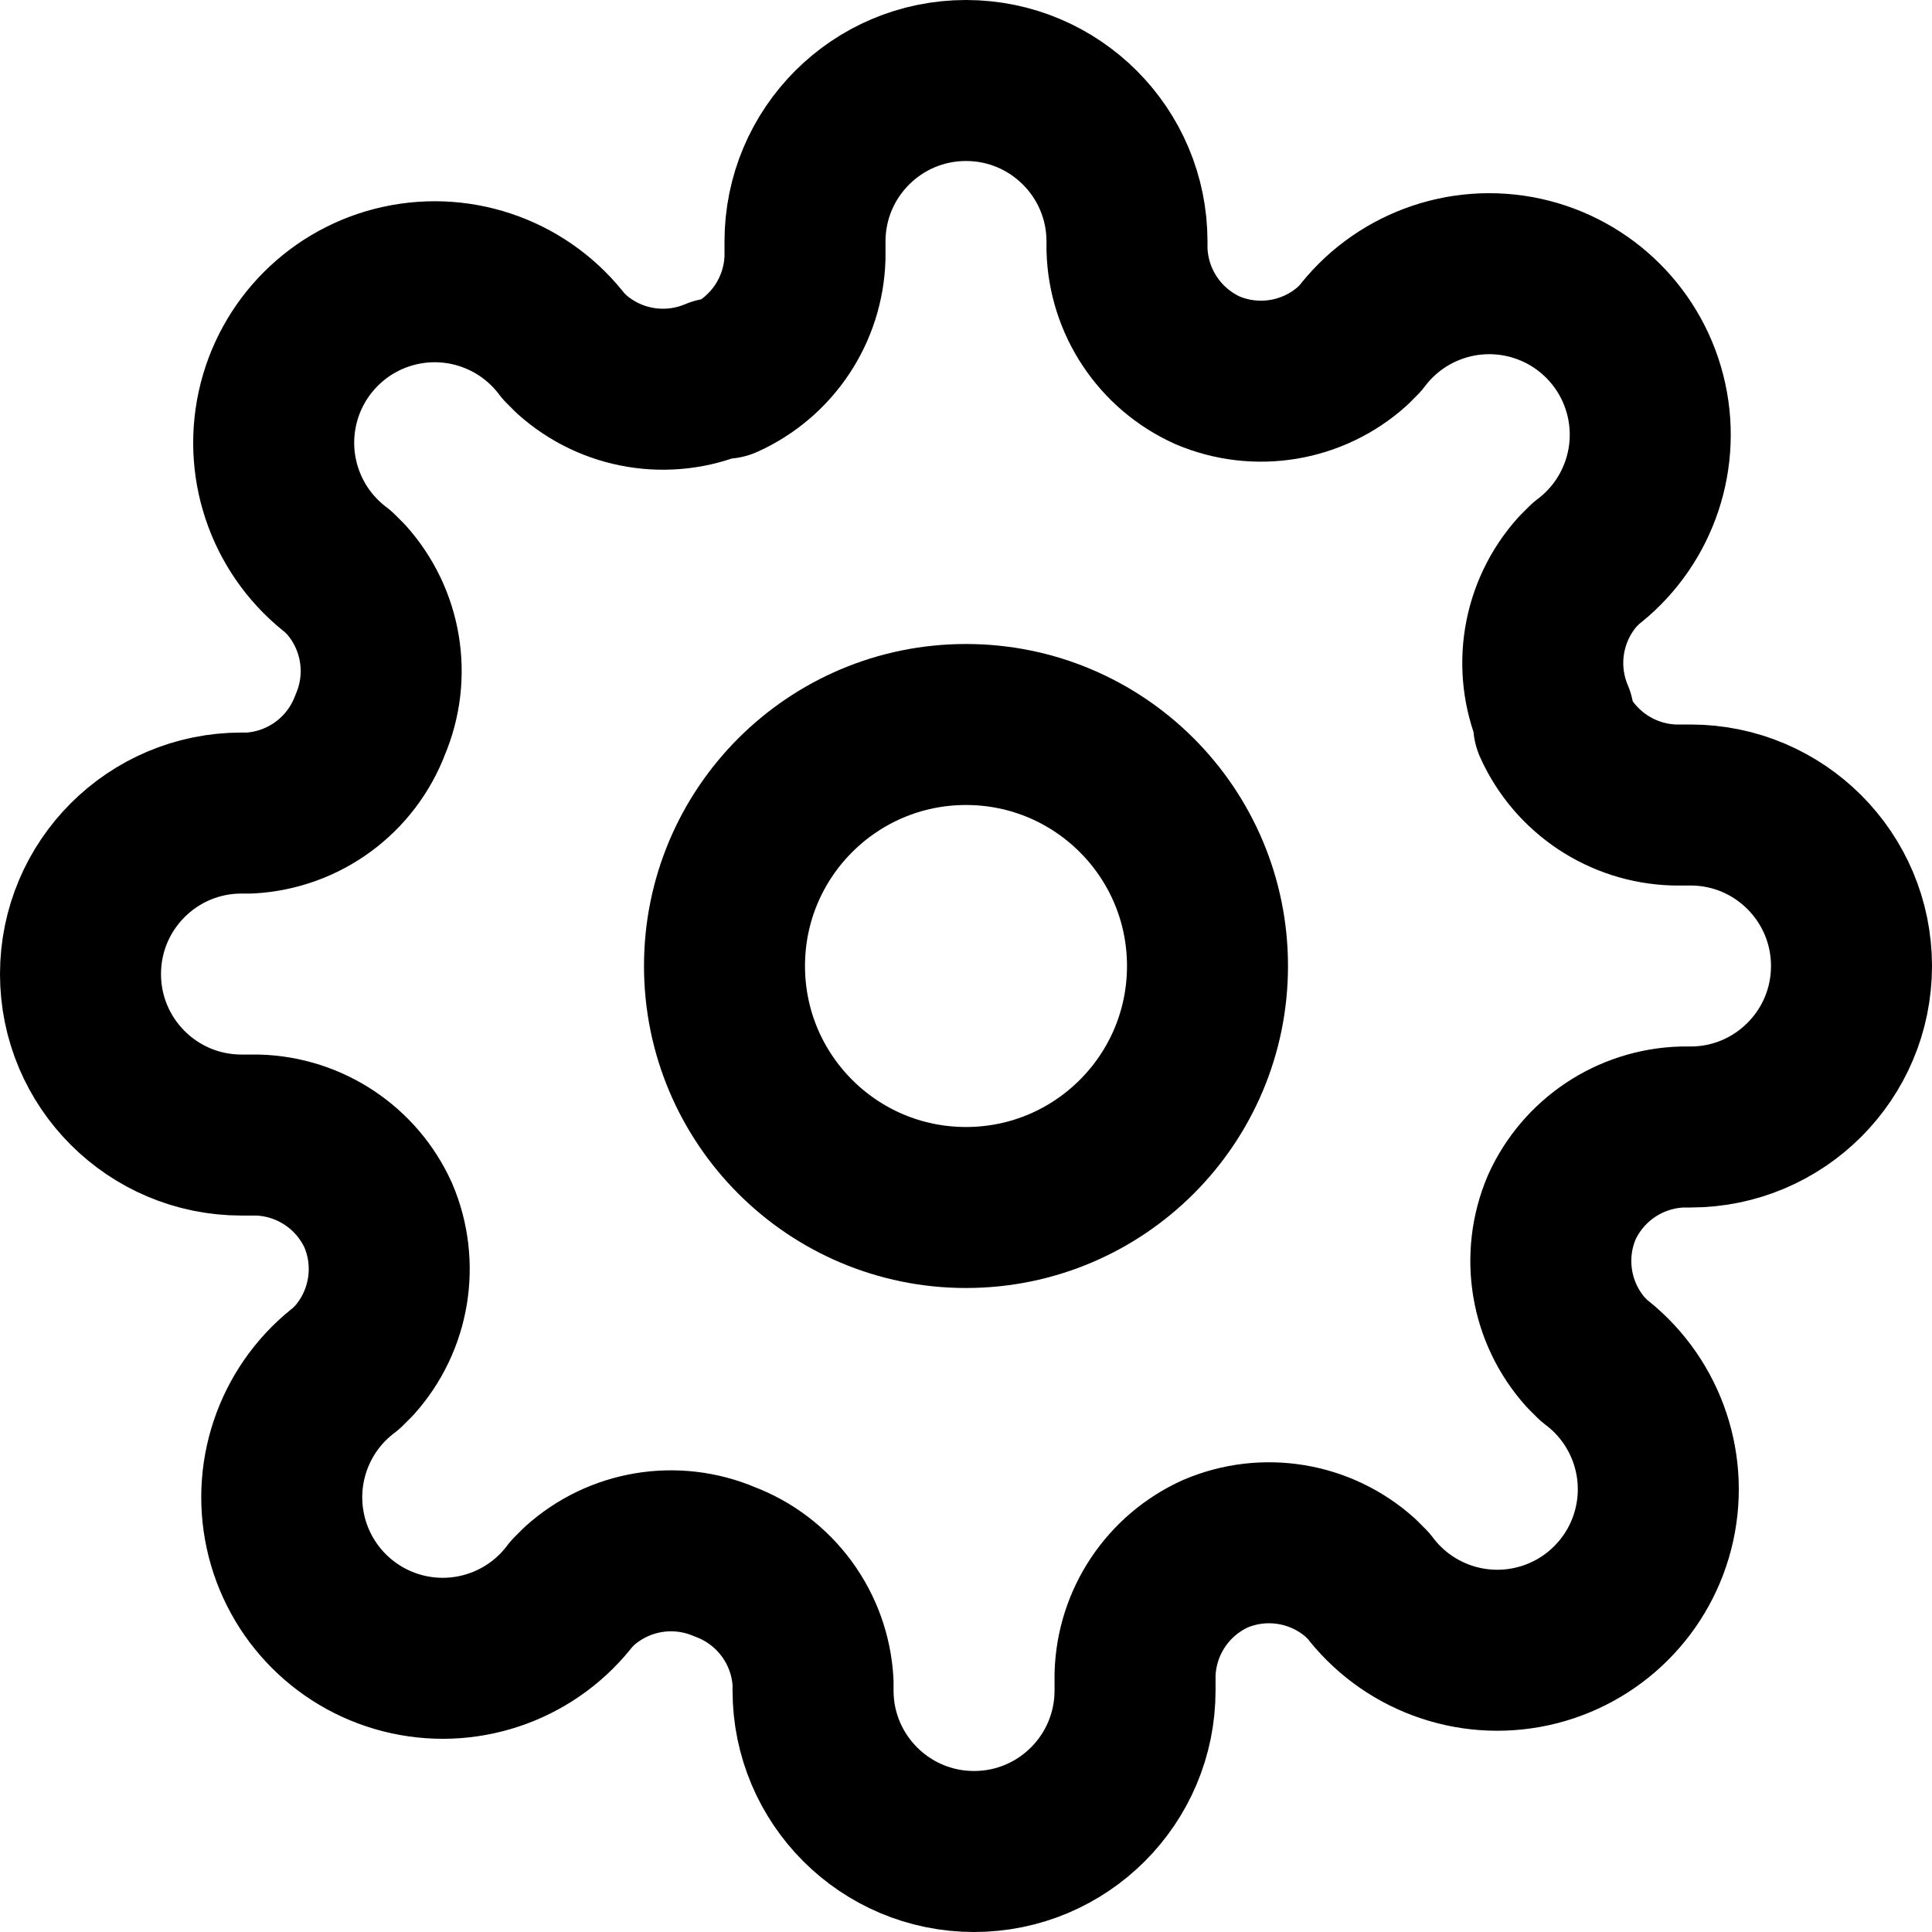
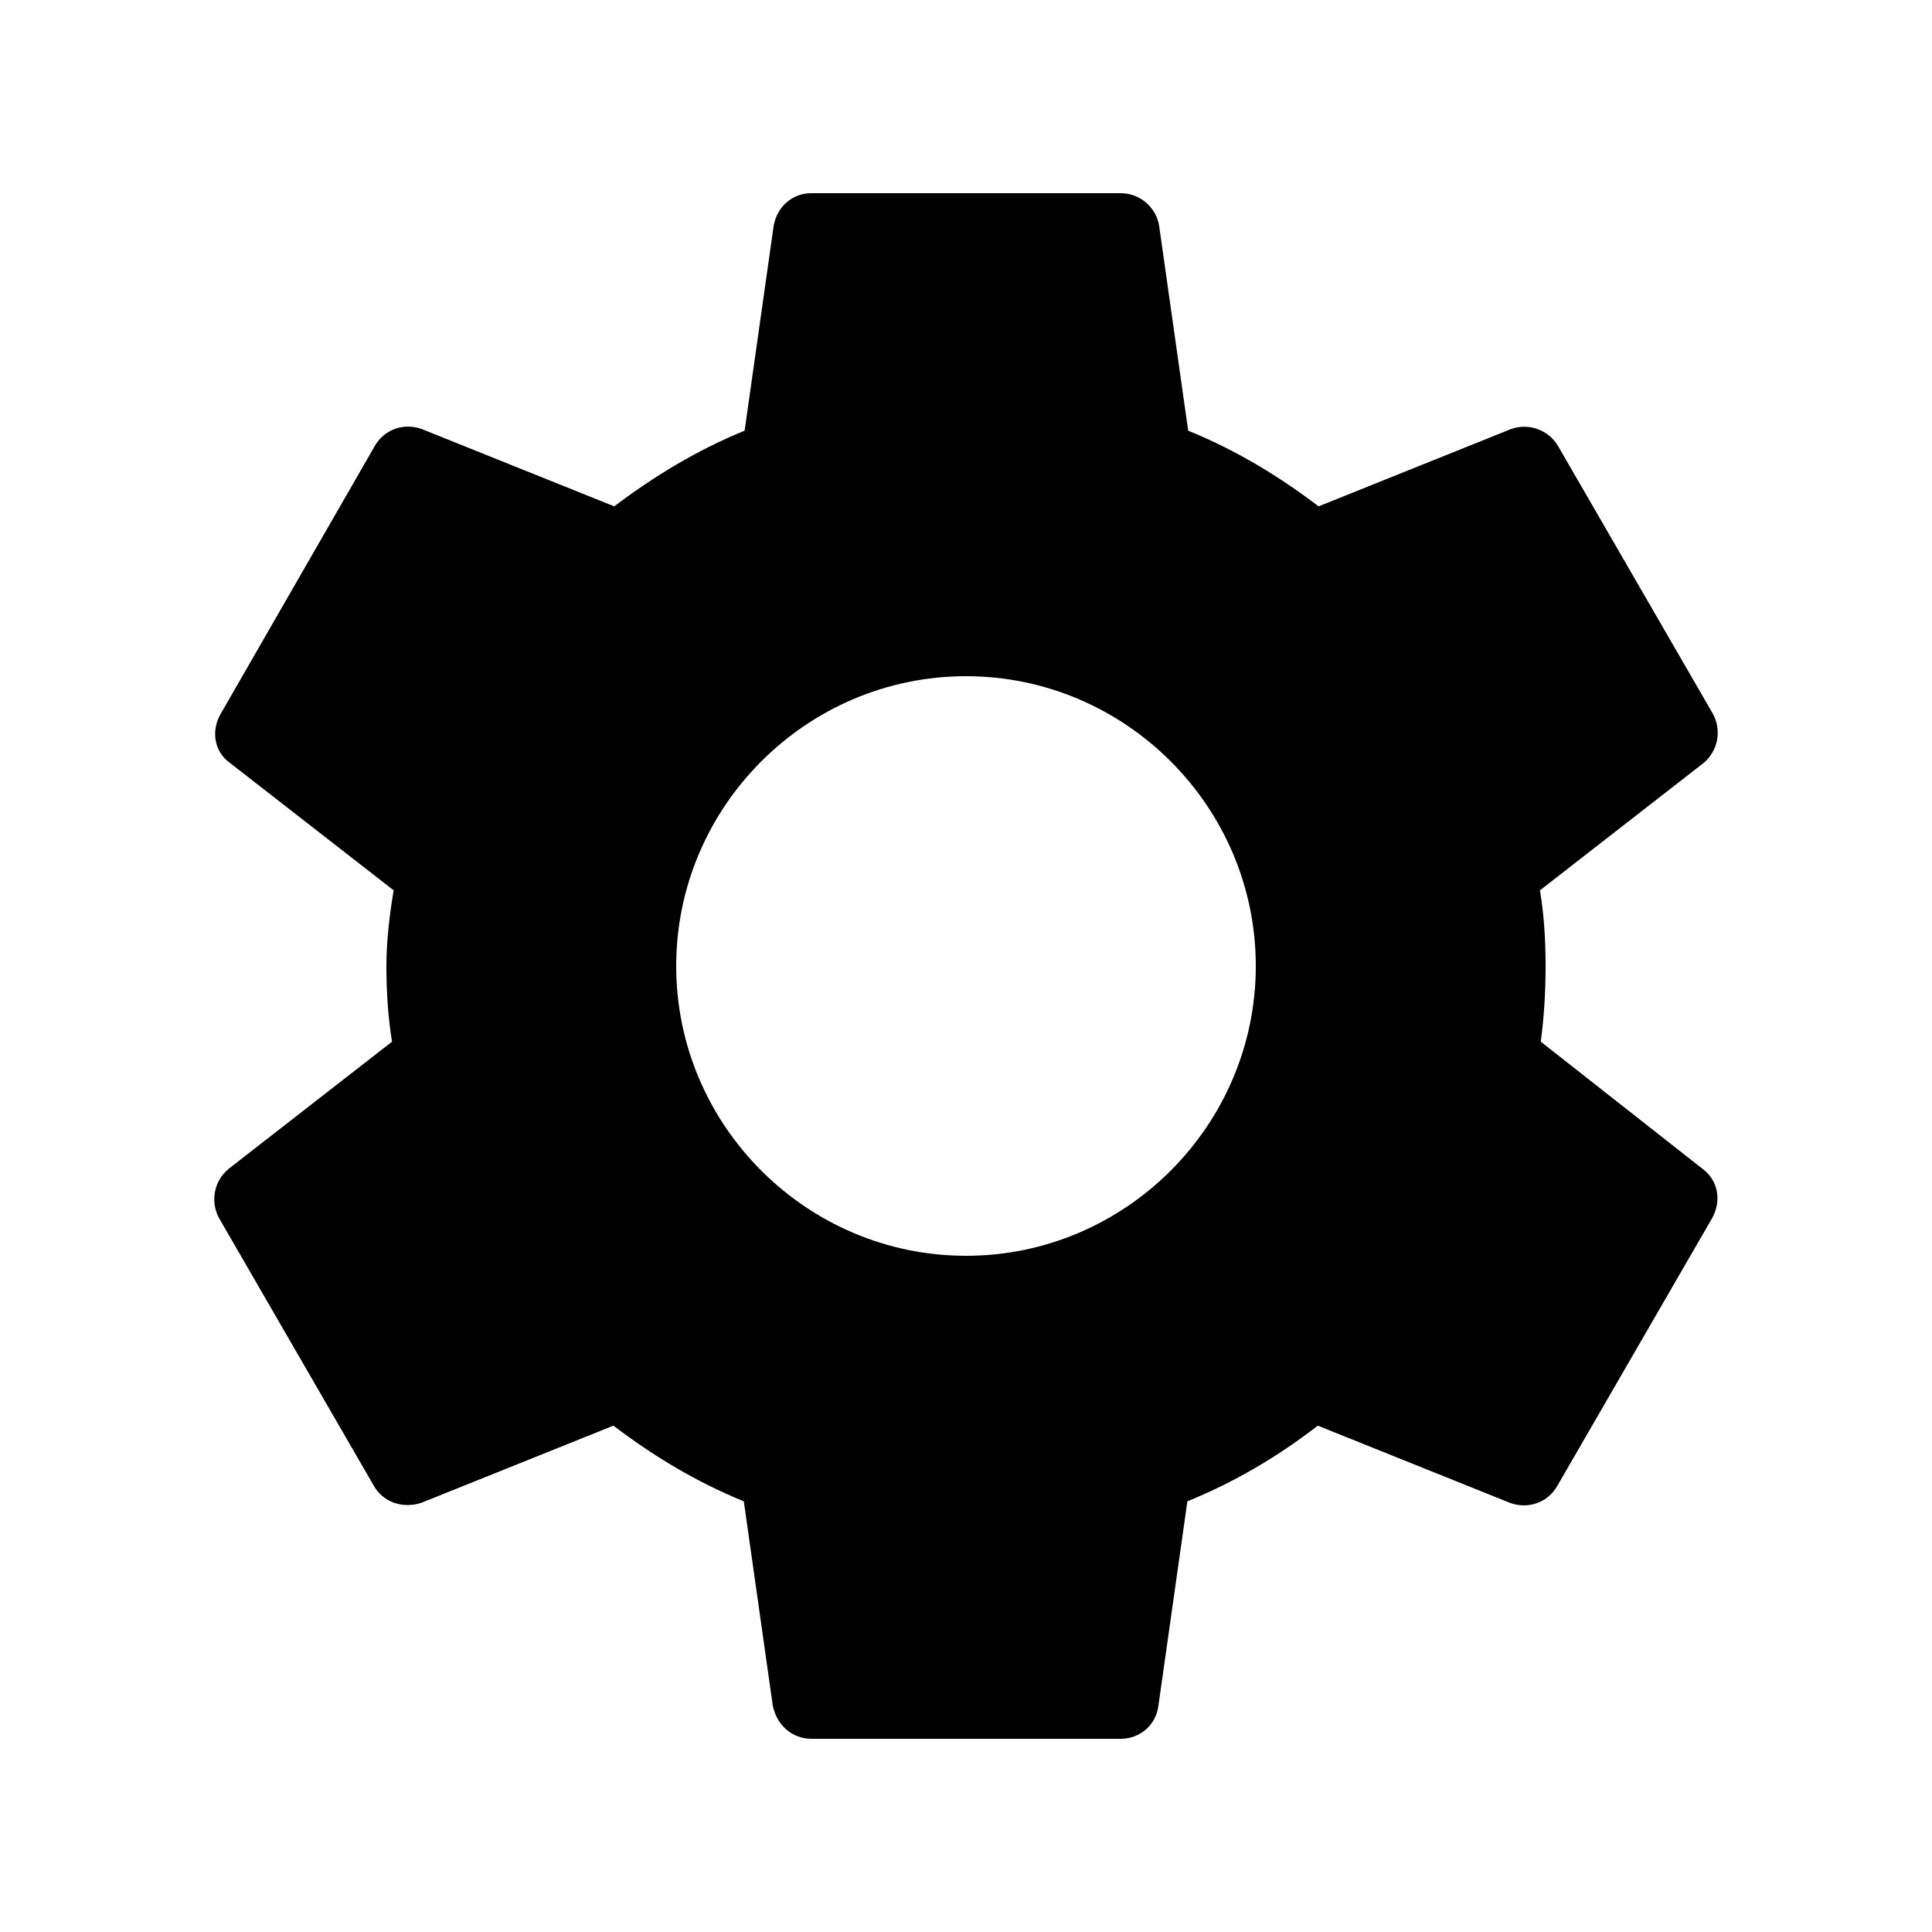
- <svg xmlns="http://www.w3.org/2000/svg" viewBox="0 0 24 24" fill="none" stroke="#000" stroke-width="2" stroke-linecap="round" stroke-linejoin="round">
-   <circle cx="12" cy="12" r="3" />
-   <path d="M19.4 15a1.7 1.7 0 0 0 .3 1.8l.1.1a2 2 0 1 1-2.8 2.8l-.1-.1a1.7 1.7 0 0 0-1.8-.3 1.7 1.7 0 0 0-1 1.5V21a2 2 0 1 1-4 0v-.1a1.7 1.7 0 0 0-1.1-1.5 1.7 1.7 0 0 0-1.8.3l-.1.1a2 2 0 1 1-2.8-2.8l.1-.1a1.7 1.7 0 0 0 .3-1.8 1.7 1.7 0 0 0-1.5-1H3a2 2 0 1 1 0-4h.1a1.7 1.7 0 0 0 1.5-1.1 1.7 1.7 0 0 0-.3-1.8l-.1-.1a2 2 0 1 1 2.8-2.8l.1.1a1.7 1.7 0 0 0 1.8.3H9a1.7 1.7 0 0 0 1-1.5V3a2 2 0 1 1 4 0v.1a1.7 1.7 0 0 0 1 1.5 1.7 1.7 0 0 0 1.8-.3l.1-.1a2 2 0 1 1 2.8 2.8l-.1.1a1.7 1.7 0 0 0-.3 1.8V9a1.7 1.7 0 0 0 1.5 1H21a2 2 0 1 1 0 4h-.1a1.7 1.7 0 0 0-1.5 1z" />
+ <svg xmlns="http://www.w3.org/2000/svg" width="24" height="24" viewBox="0 0 24 24">
+   <path d="M19.14 12.94c.04-.3.06-.61.06-.94 0-.32-.02-.64-.07-.94l2.03-1.58a.49.49 0 0 0 .12-.61l-1.92-3.32a.488.488 0 0 0-.59-.22l-2.39.96c-.5-.38-1.03-.7-1.62-.94l-.36-2.54a.484.484 0 0 0-.48-.41h-3.84c-.24 0-.43.17-.47.41l-.36 2.54c-.59.24-1.13.57-1.62.94l-2.39-.96c-.22-.08-.47 0-.59.22L2.74 8.87c-.12.21-.08.47.12.61l2.03 1.58c-.05.3-.09.63-.09.94s.02.64.07.94l-2.03 1.58a.49.49 0 0 0-.12.61l1.92 3.32c.12.22.37.29.59.22l2.39-.96c.5.38 1.03.7 1.62.94l.36 2.54c.05.24.24.41.48.41h3.84c.24 0 .44-.17.47-.41l.36-2.54c.59-.24 1.13-.56 1.62-.94l2.39.96c.22.08.47 0 .59-.22l1.92-3.32c.12-.22.07-.47-.12-.61l-2.01-1.58zM12 15.6c-1.98 0-3.6-1.62-3.6-3.6s1.62-3.6 3.6-3.6 3.6 1.62 3.6 3.6-1.62 3.6-3.6 3.6z" />
</svg>
